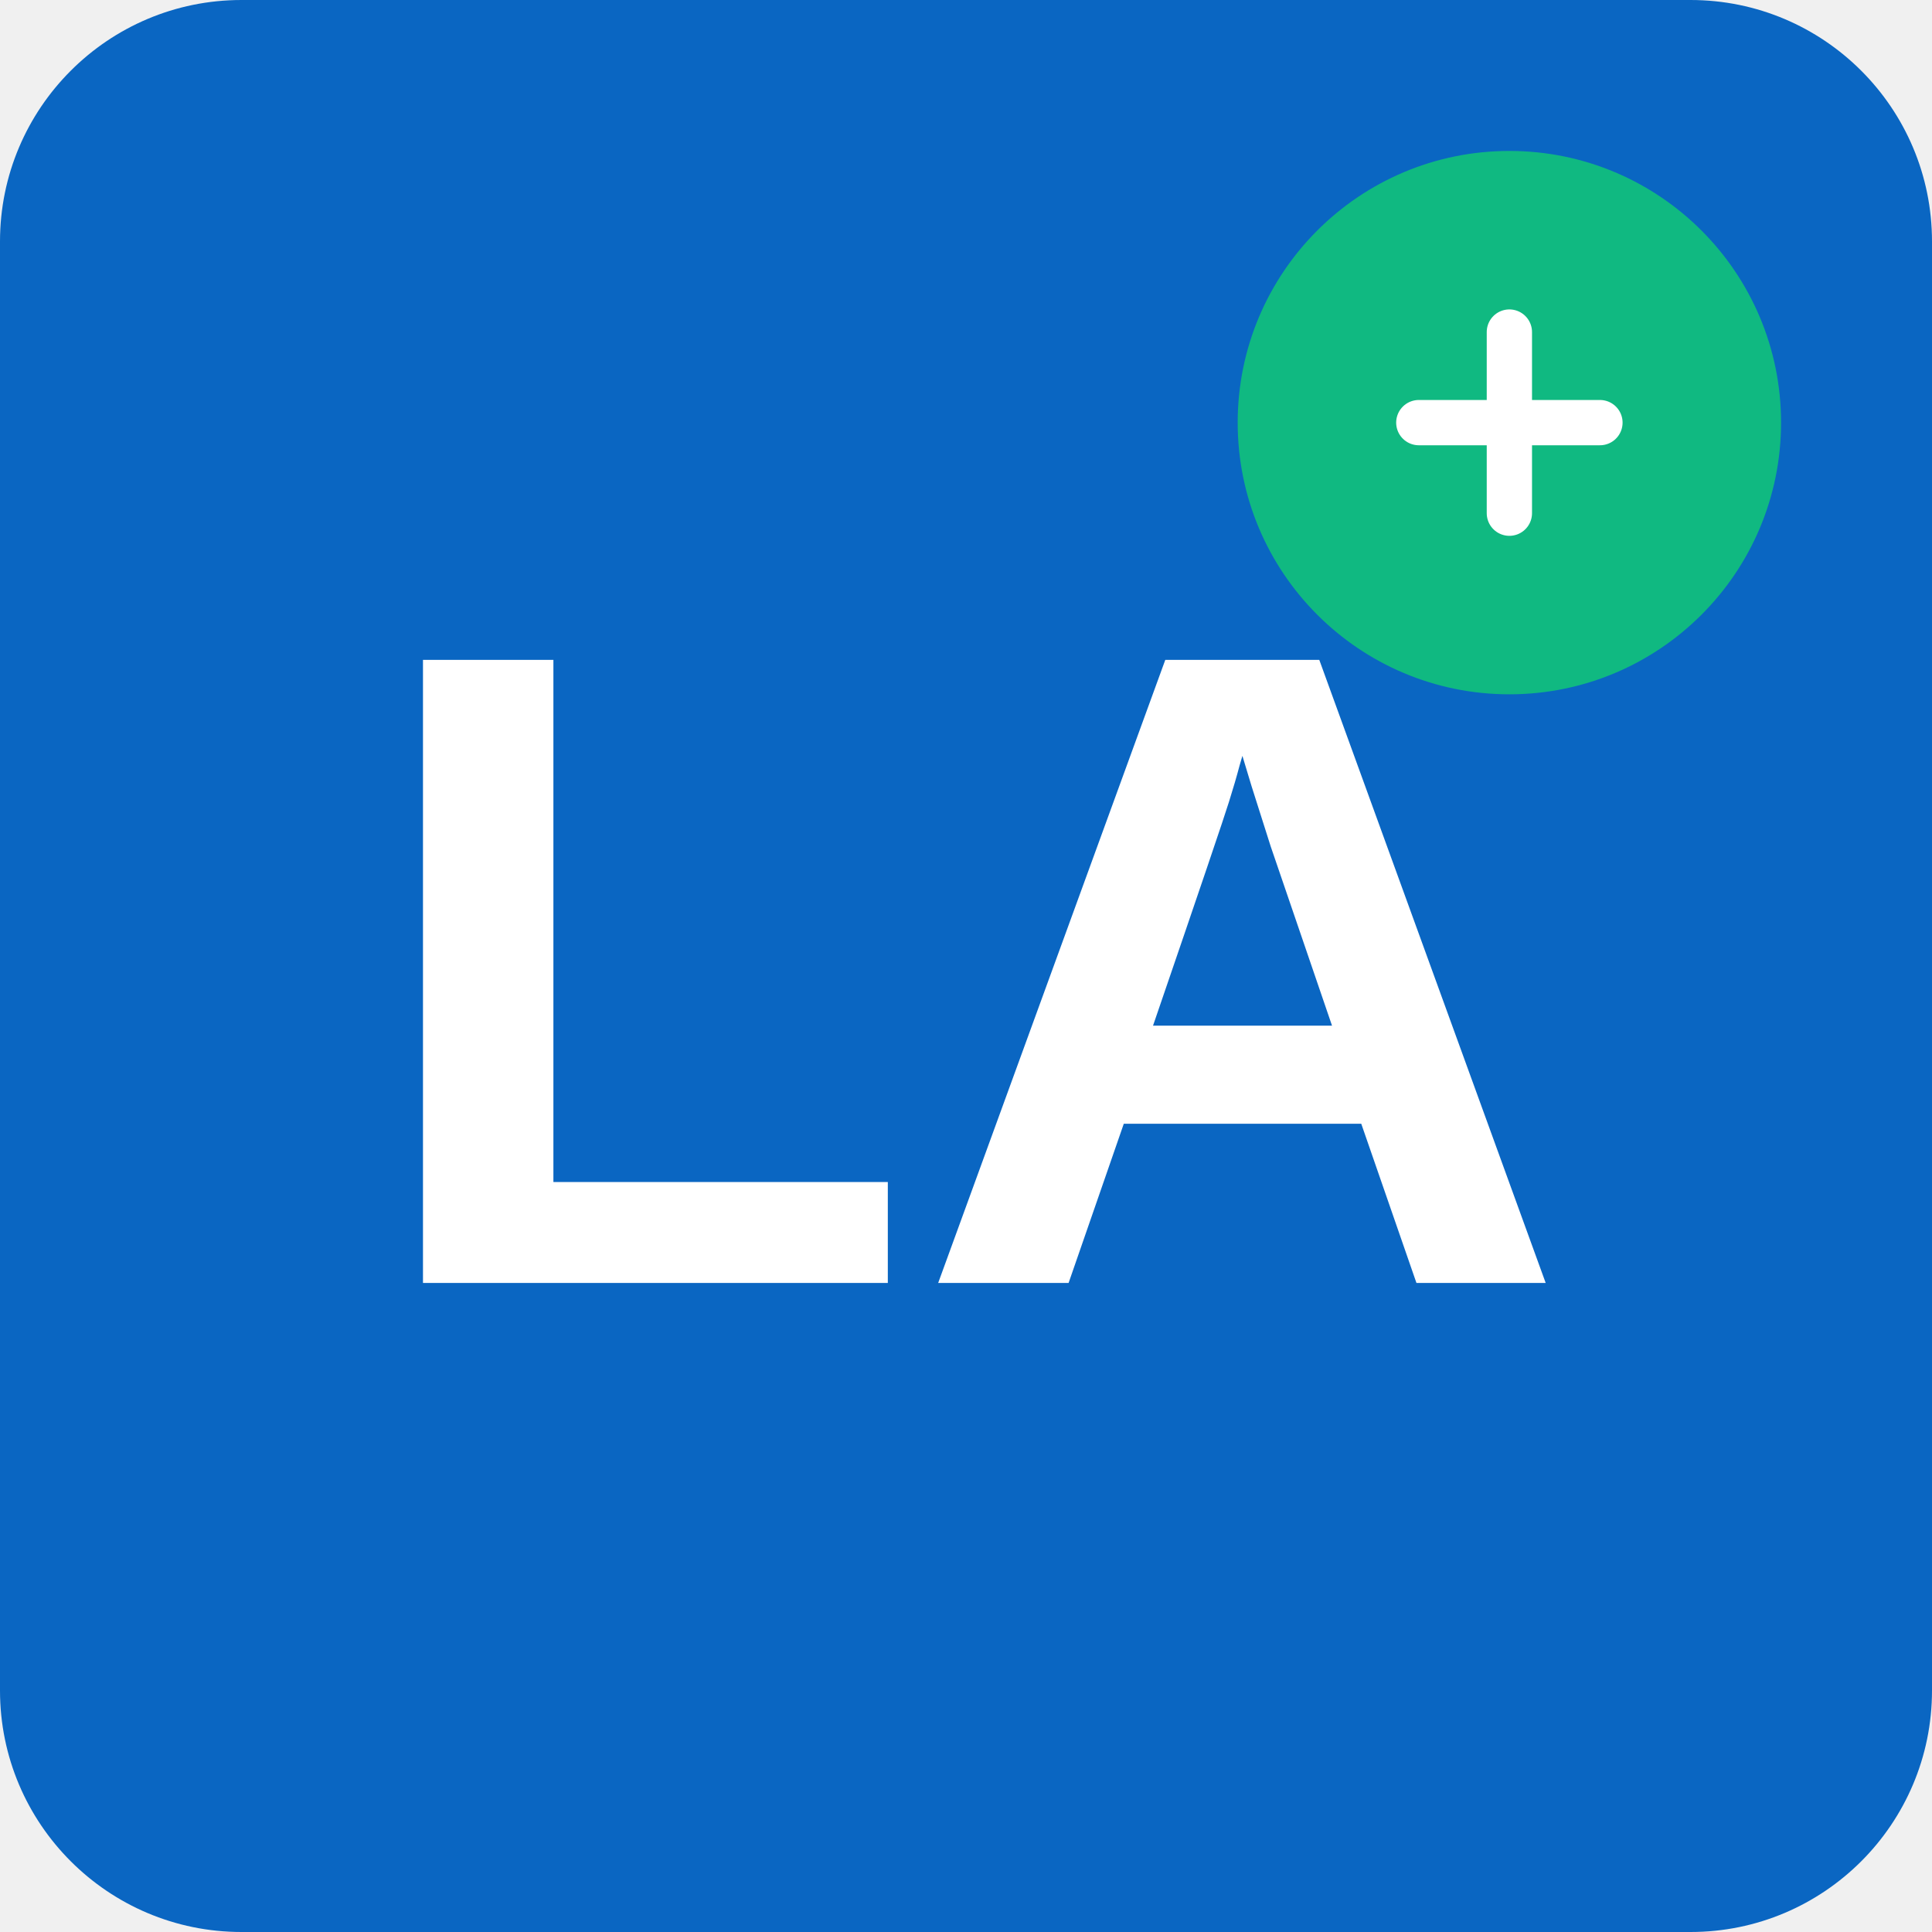
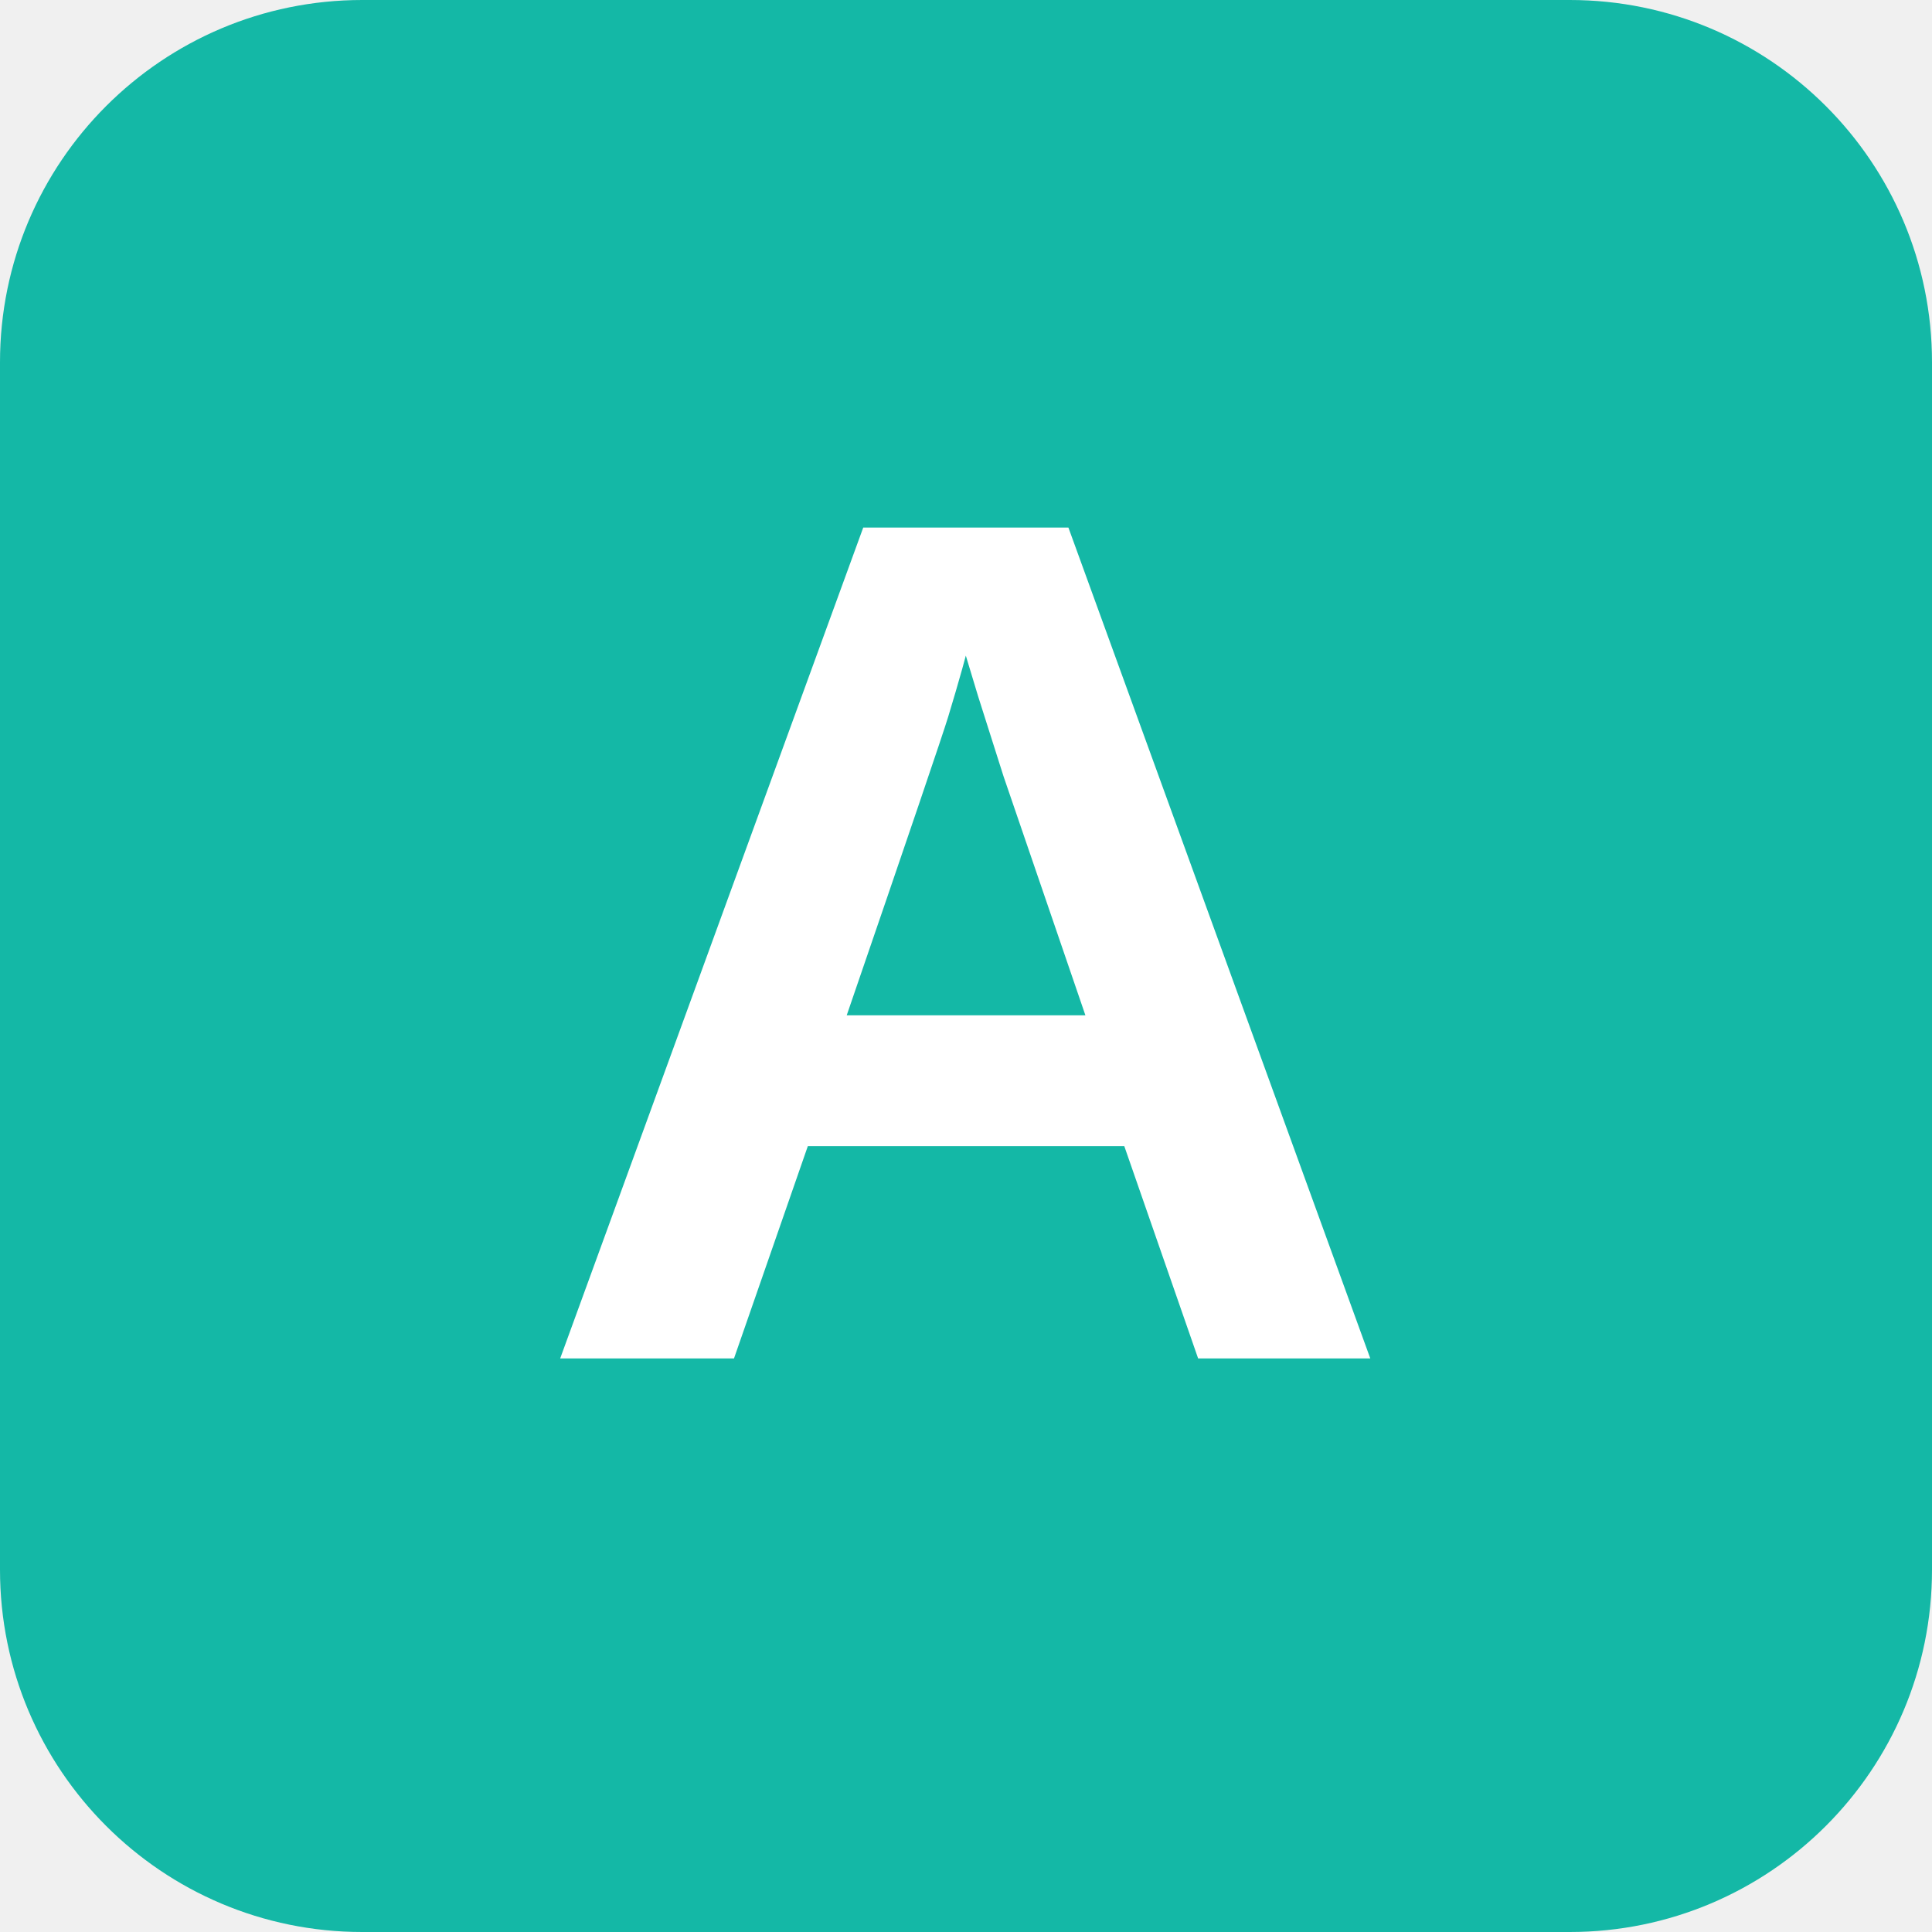
- <svg xmlns="http://www.w3.org/2000/svg" width="128" height="128">
-   <rect width="128" height="128" fill="#0a66c2" rx="16" />
-   <text x="64" y="85" font-family="Arial, sans-serif" font-size="60" fill="white" text-anchor="middle" font-weight="bold">LA</text>
-   <circle cx="100" cy="28" r="18" fill="#10b981" />
-   <path d="M 100 22 L 100 34 M 94 28 L 106 28" stroke="white" stroke-width="3" stroke-linecap="round" />
+ <svg xmlns="http://www.w3.org/2000/svg" viewBox="0 0 128 128">
+   <rect width="128" height="128" rx="24" fill="#14b8a6" />
+   <text x="64" y="90" font-family="Arial, sans-serif" font-size="80" font-weight="bold" text-anchor="middle" fill="white">A</text>
</svg>
